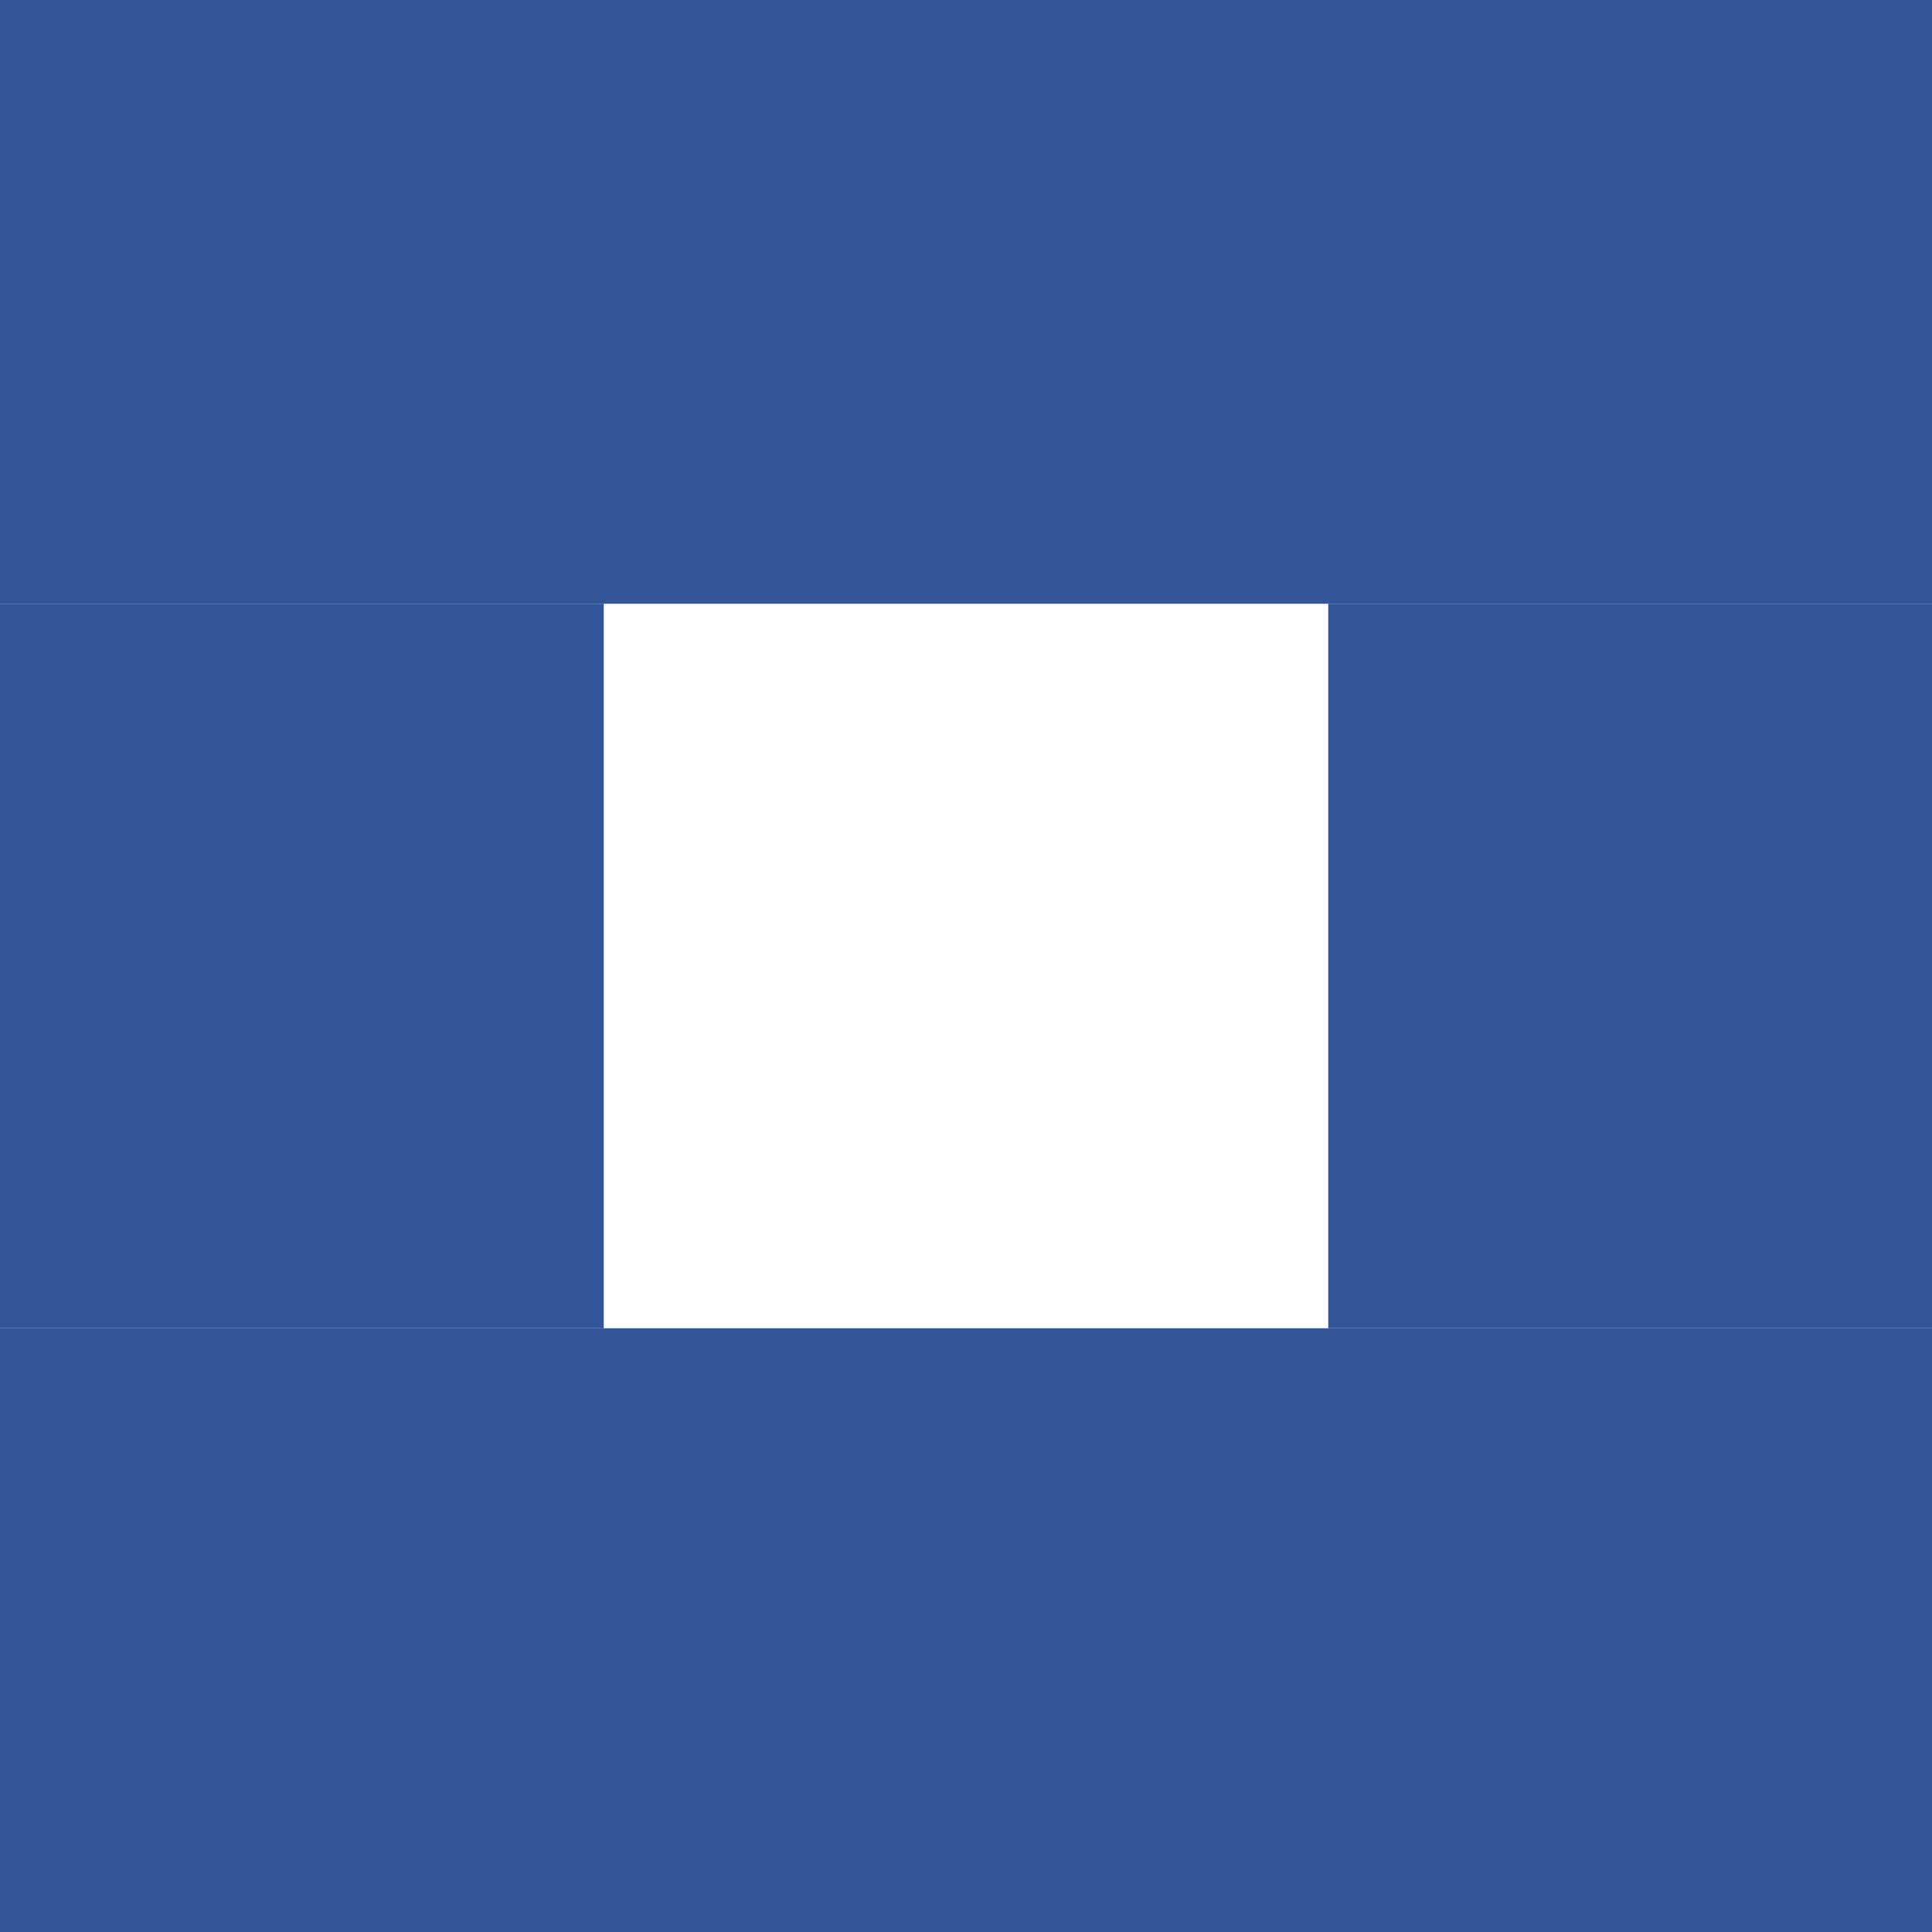
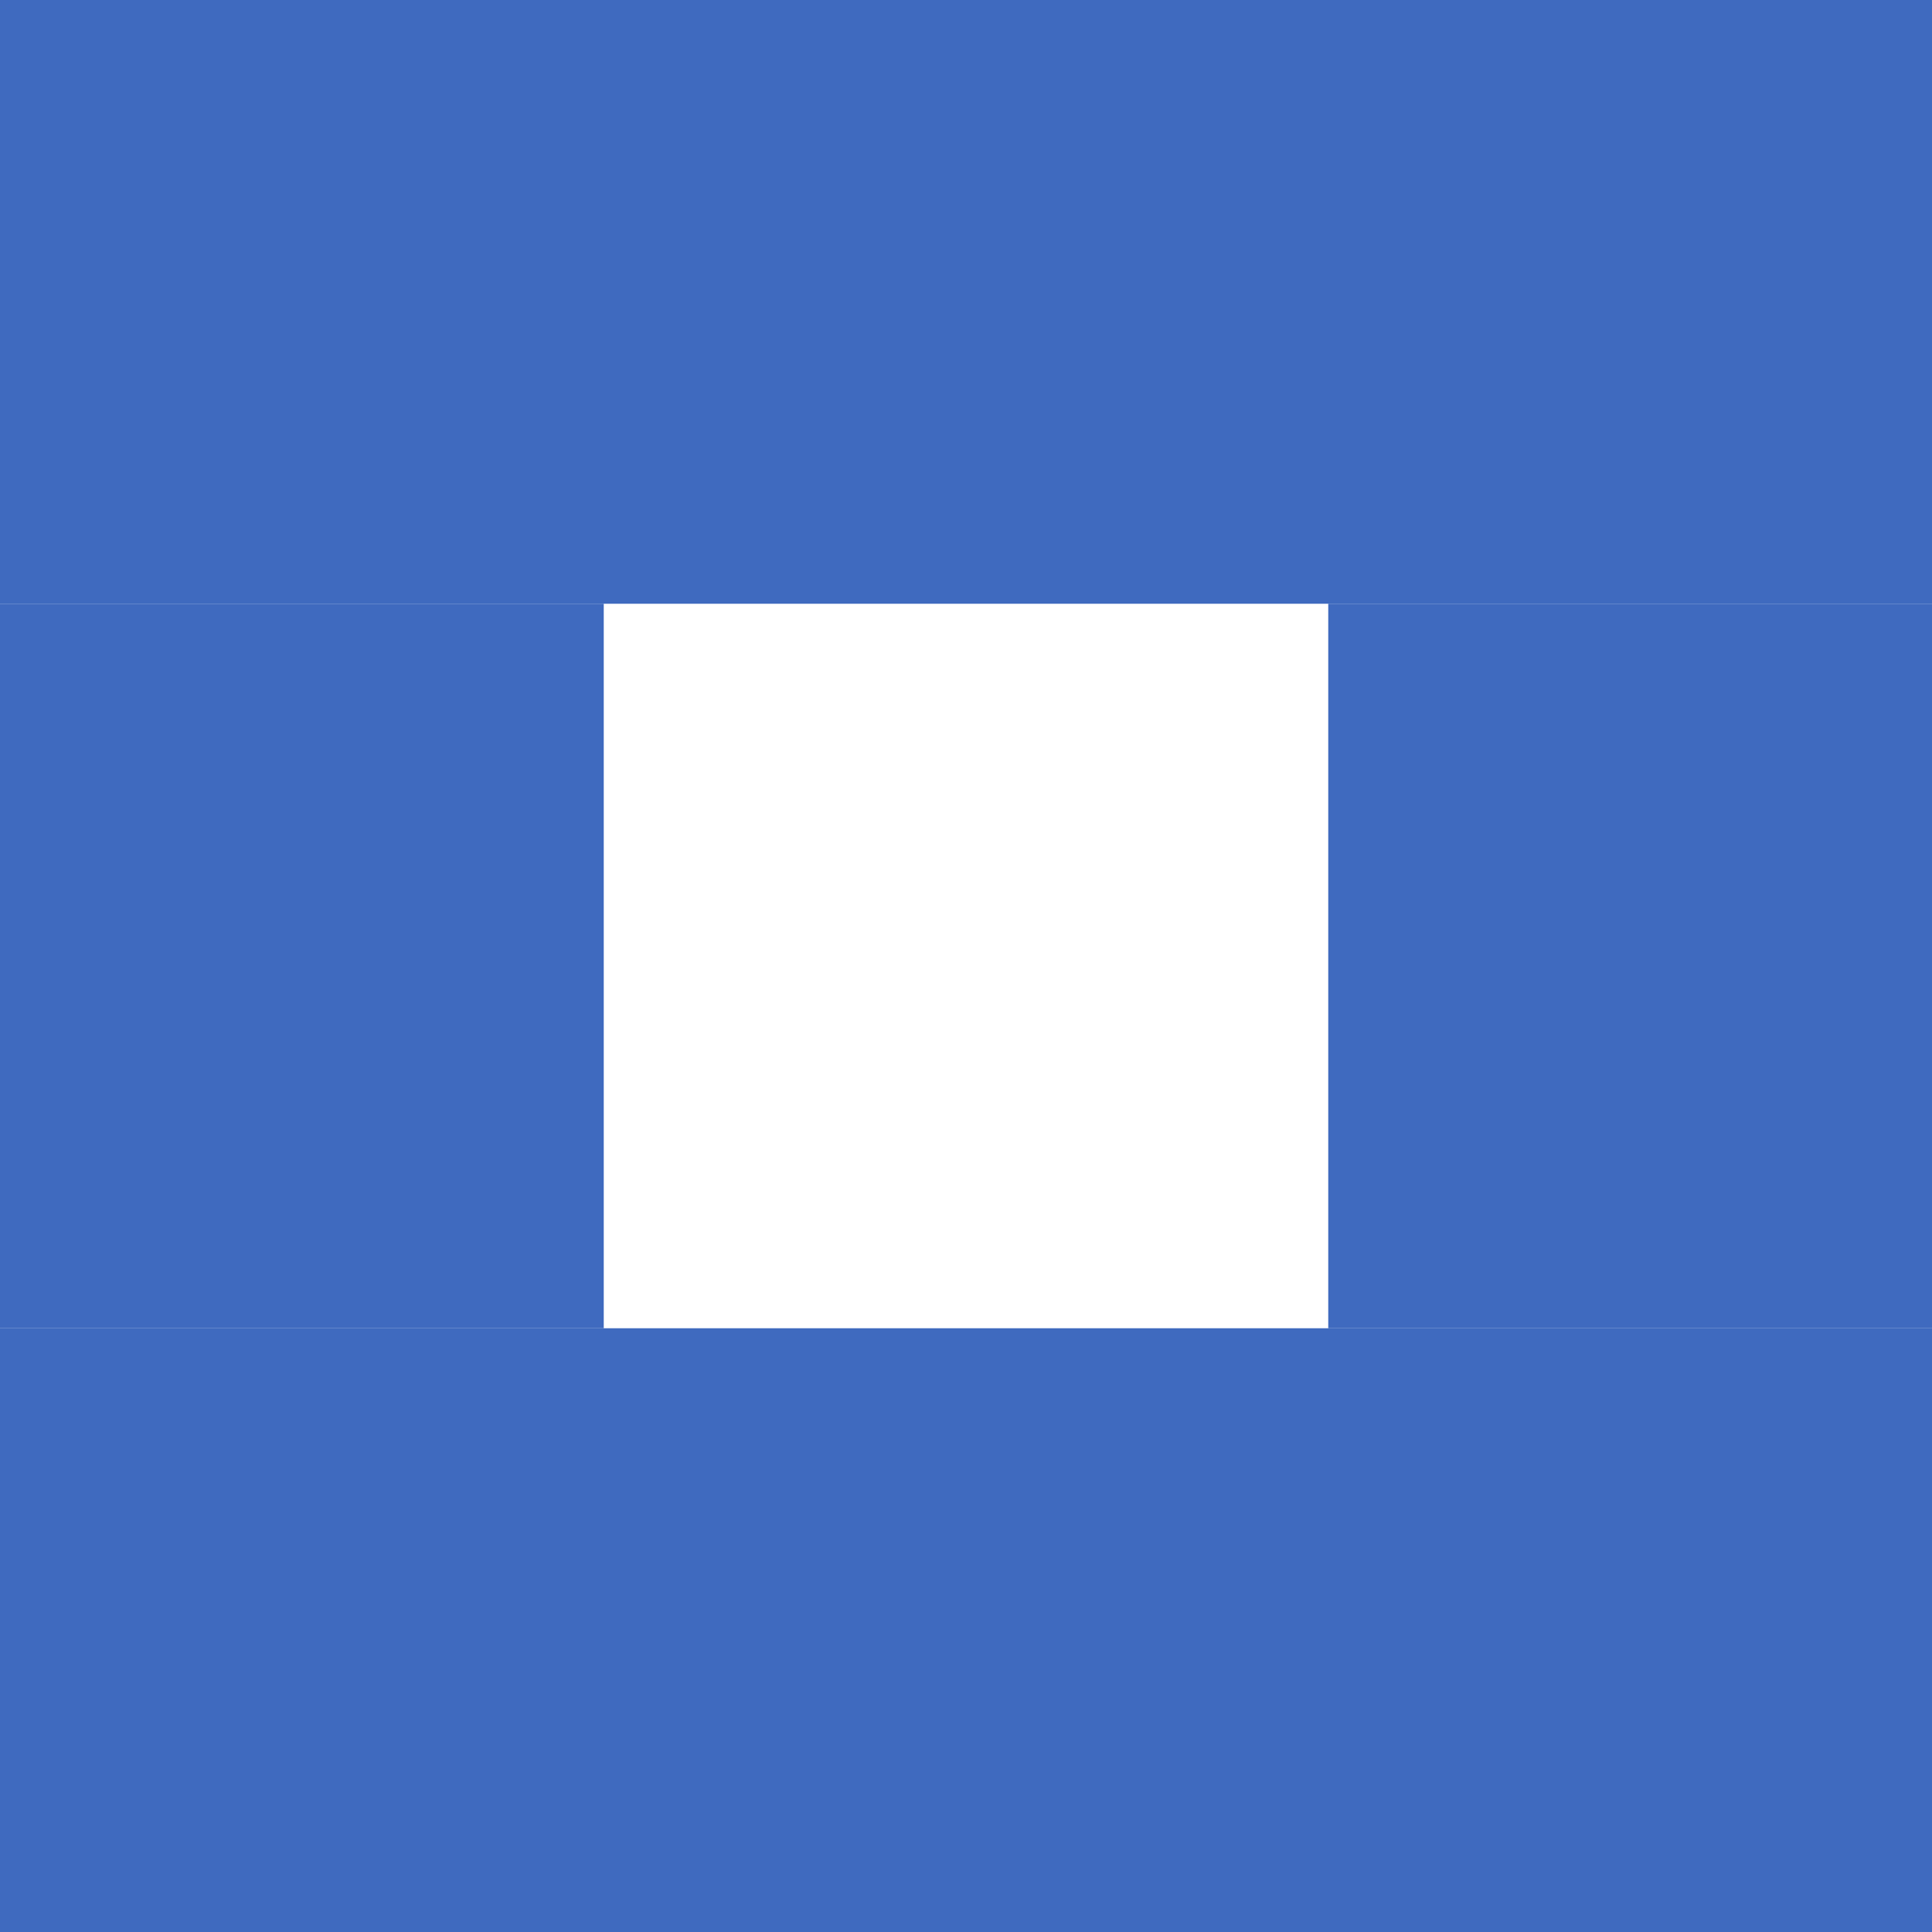
<svg xmlns="http://www.w3.org/2000/svg" version="1.1" width="32" height="32">
-   <rect x="0" y="0" width="32" height="10" fill="#335599" />
-   <rect x="0" y="22" width="32" height="10" fill="#335599" />
-   <rect x="0" y="10" width="10" height="12" fill="#335599" />
-   <rect x="22" y="10" width="10" height="12" fill="#335599" />
+   <rect x="0" y="0" width="32" height="10" fill="#3F6ABF" />
+   <rect x="0" y="22" width="32" height="10" fill="#3F6ABF" />
+   <rect x="0" y="10" width="10" height="12" fill="#3F6ABF" />
+   <rect x="22" y="10" width="10" height="12" fill="#3F6ABF" />
</svg>
